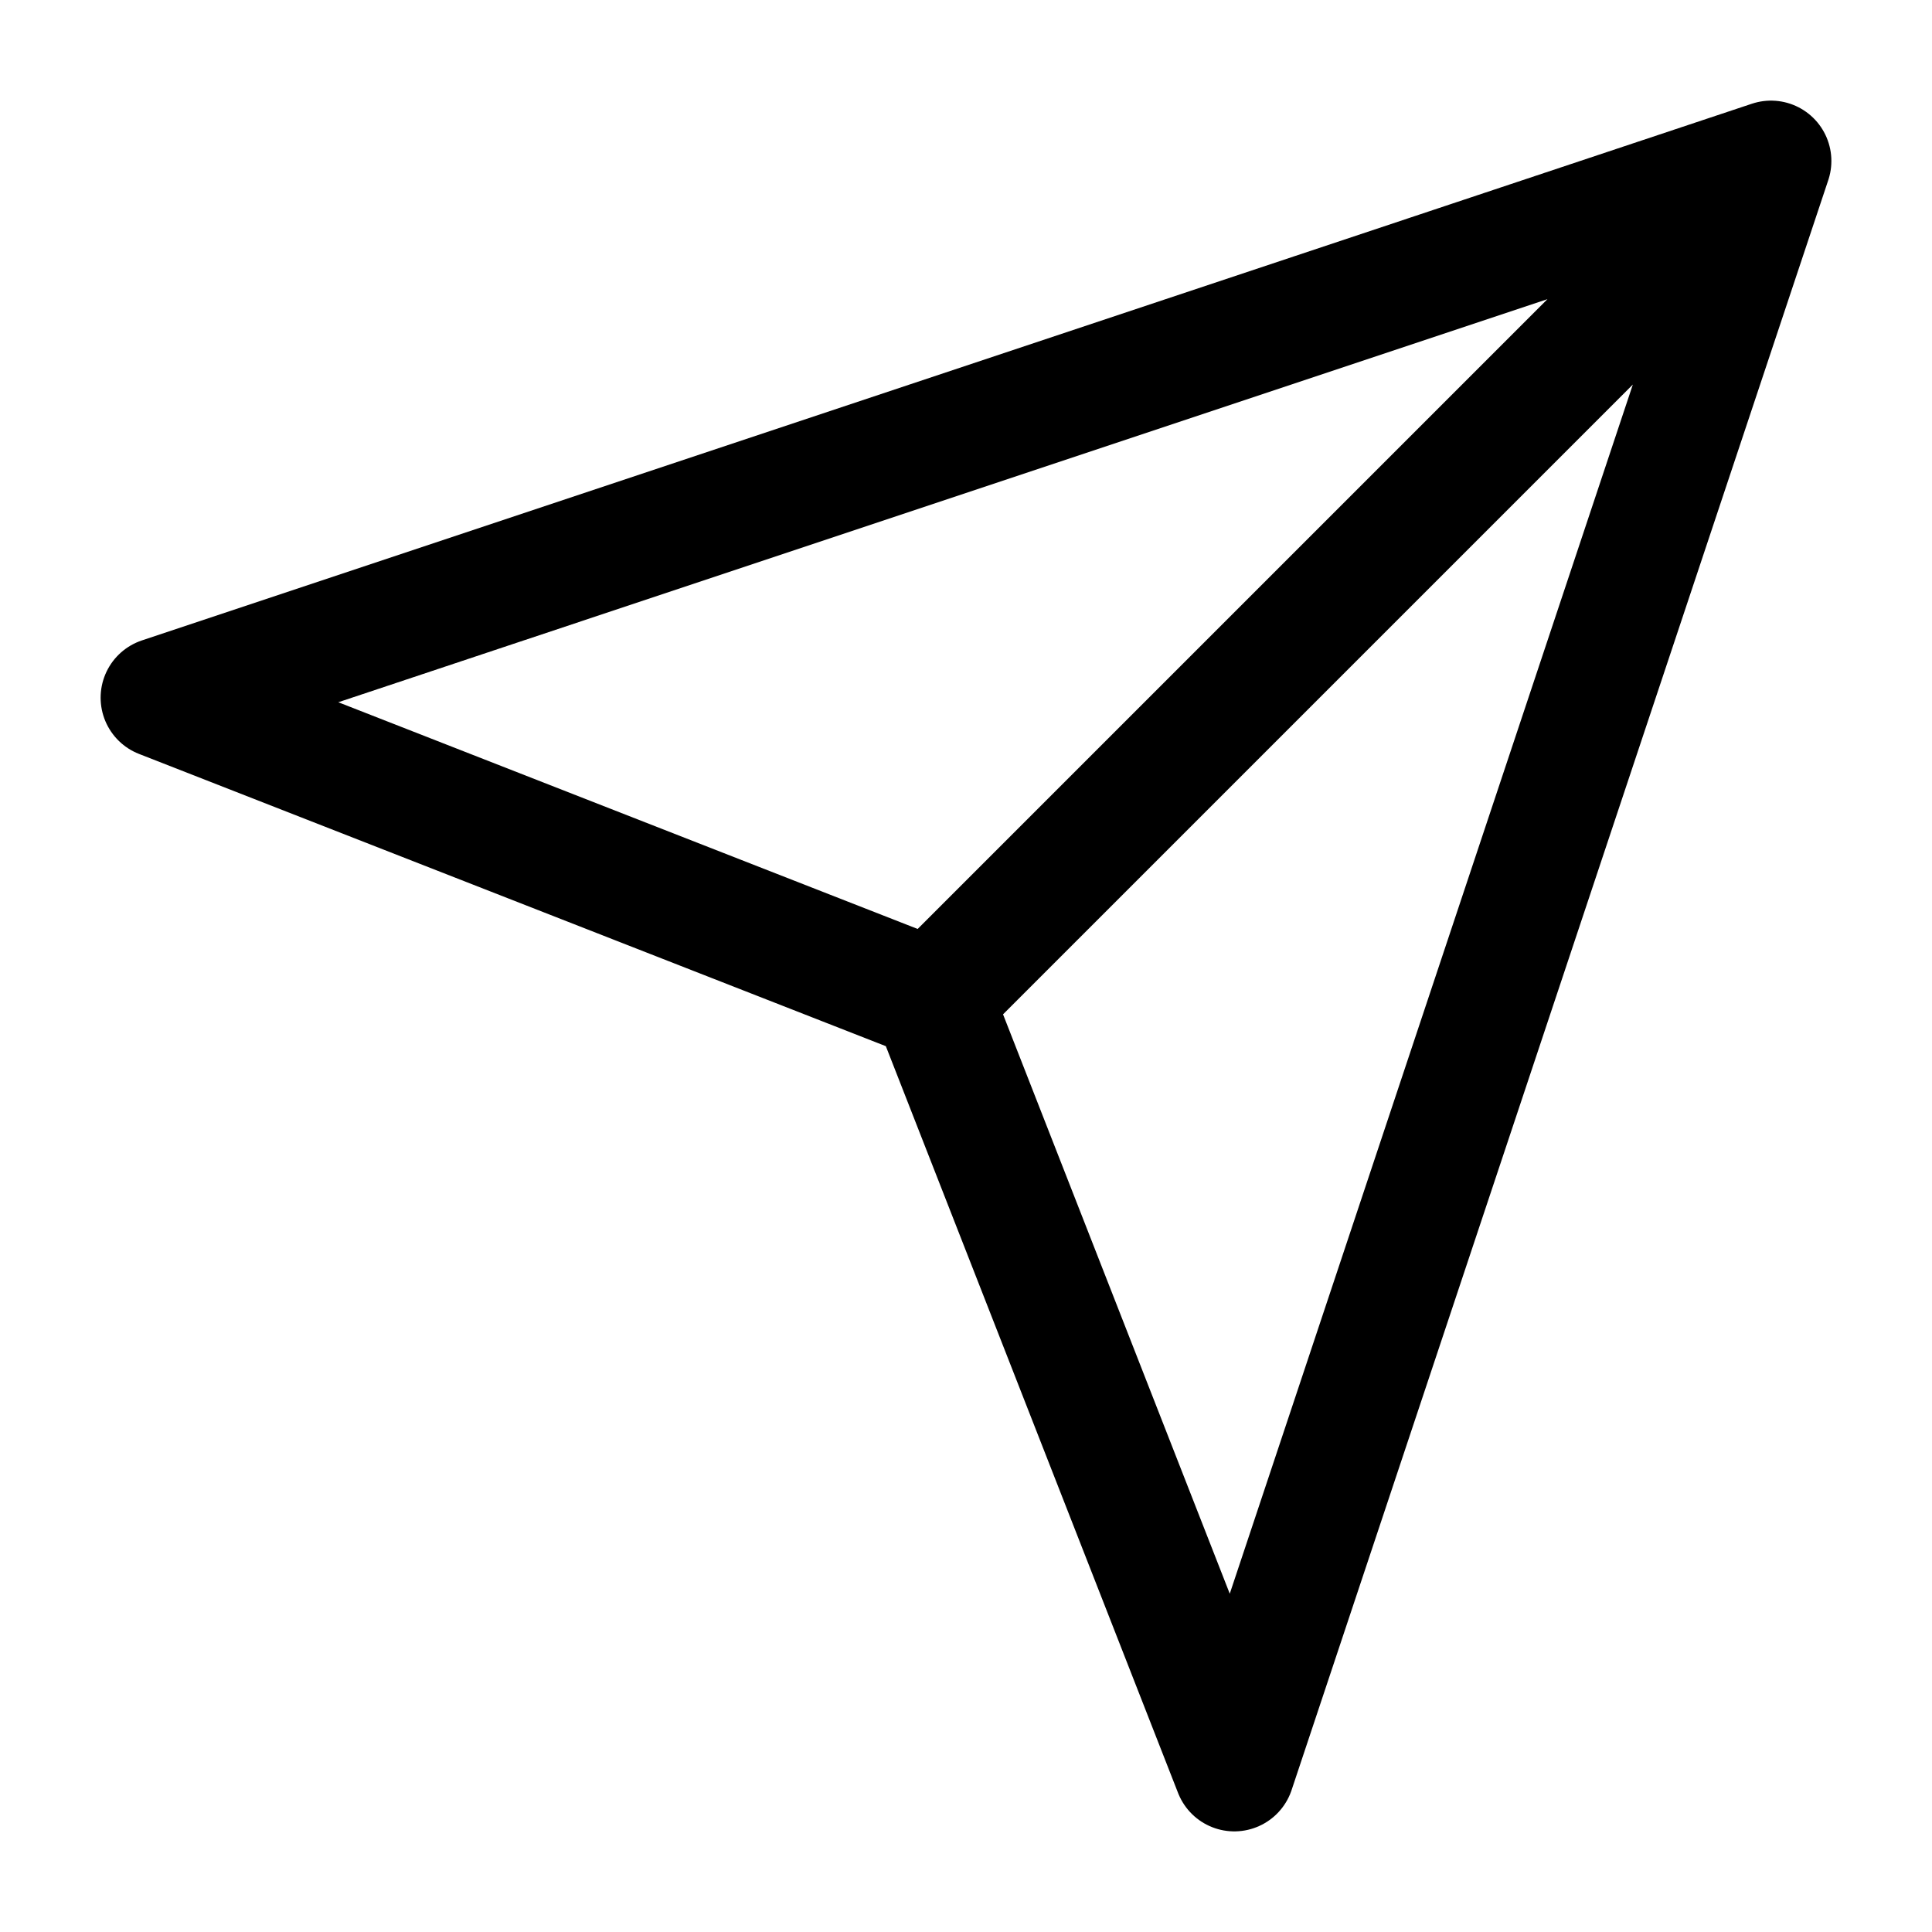
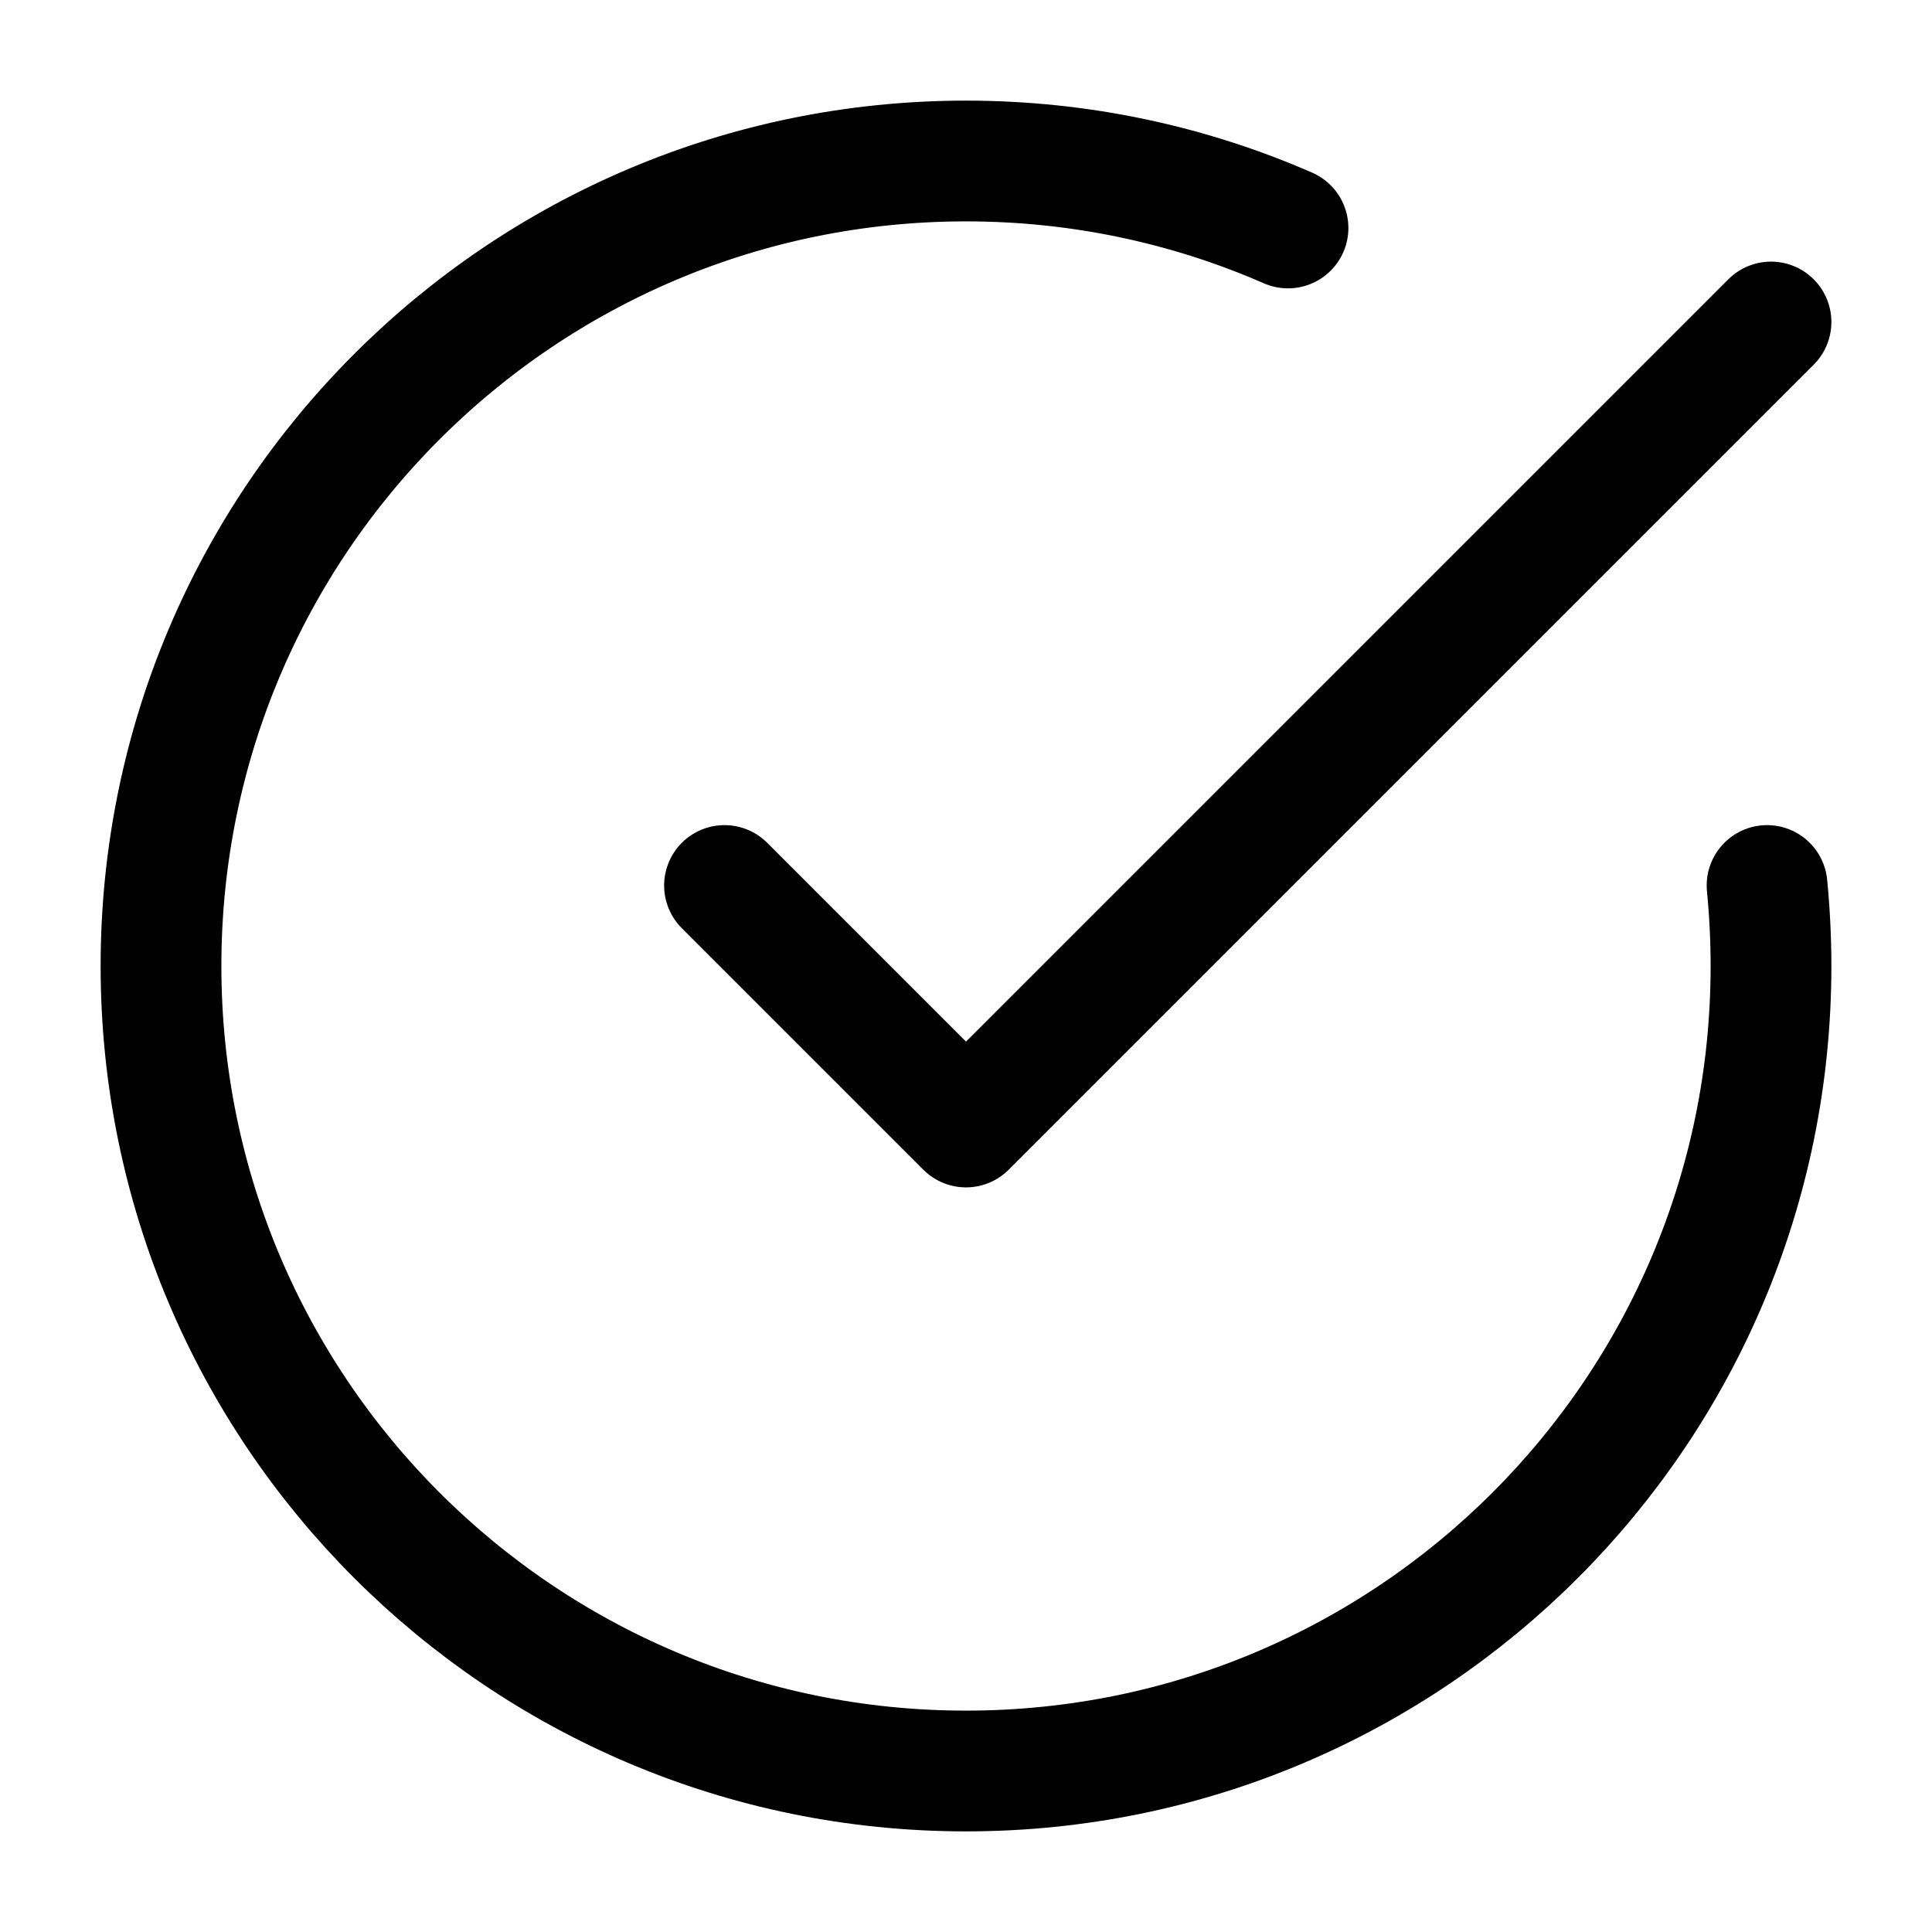
<svg xmlns="http://www.w3.org/2000/svg" width="24" height="24" viewBox="0 0 24 24" fill="none">
-   <path d="M22 2L2 8.667L11.583 12.417M22 2L15.333 22L11.583 12.417M22 2L11.583 12.417" stroke="#000000" stroke-width="1.5" stroke-linecap="round" stroke-linejoin="round" />
+   <path d="M21.951 11C21.983 11.329 22 11.662 22 12C22 17.523 17.523 22 12 22C6.477 22 2 17.523 2 12C2 6.477 6.477 2 12 2C13.422 2 14.775 2.297 16 2.832M9 11L12 14L22 4" stroke="#000000" stroke-width="1.5" stroke-linecap="round" stroke-linejoin="round" />
</svg>
